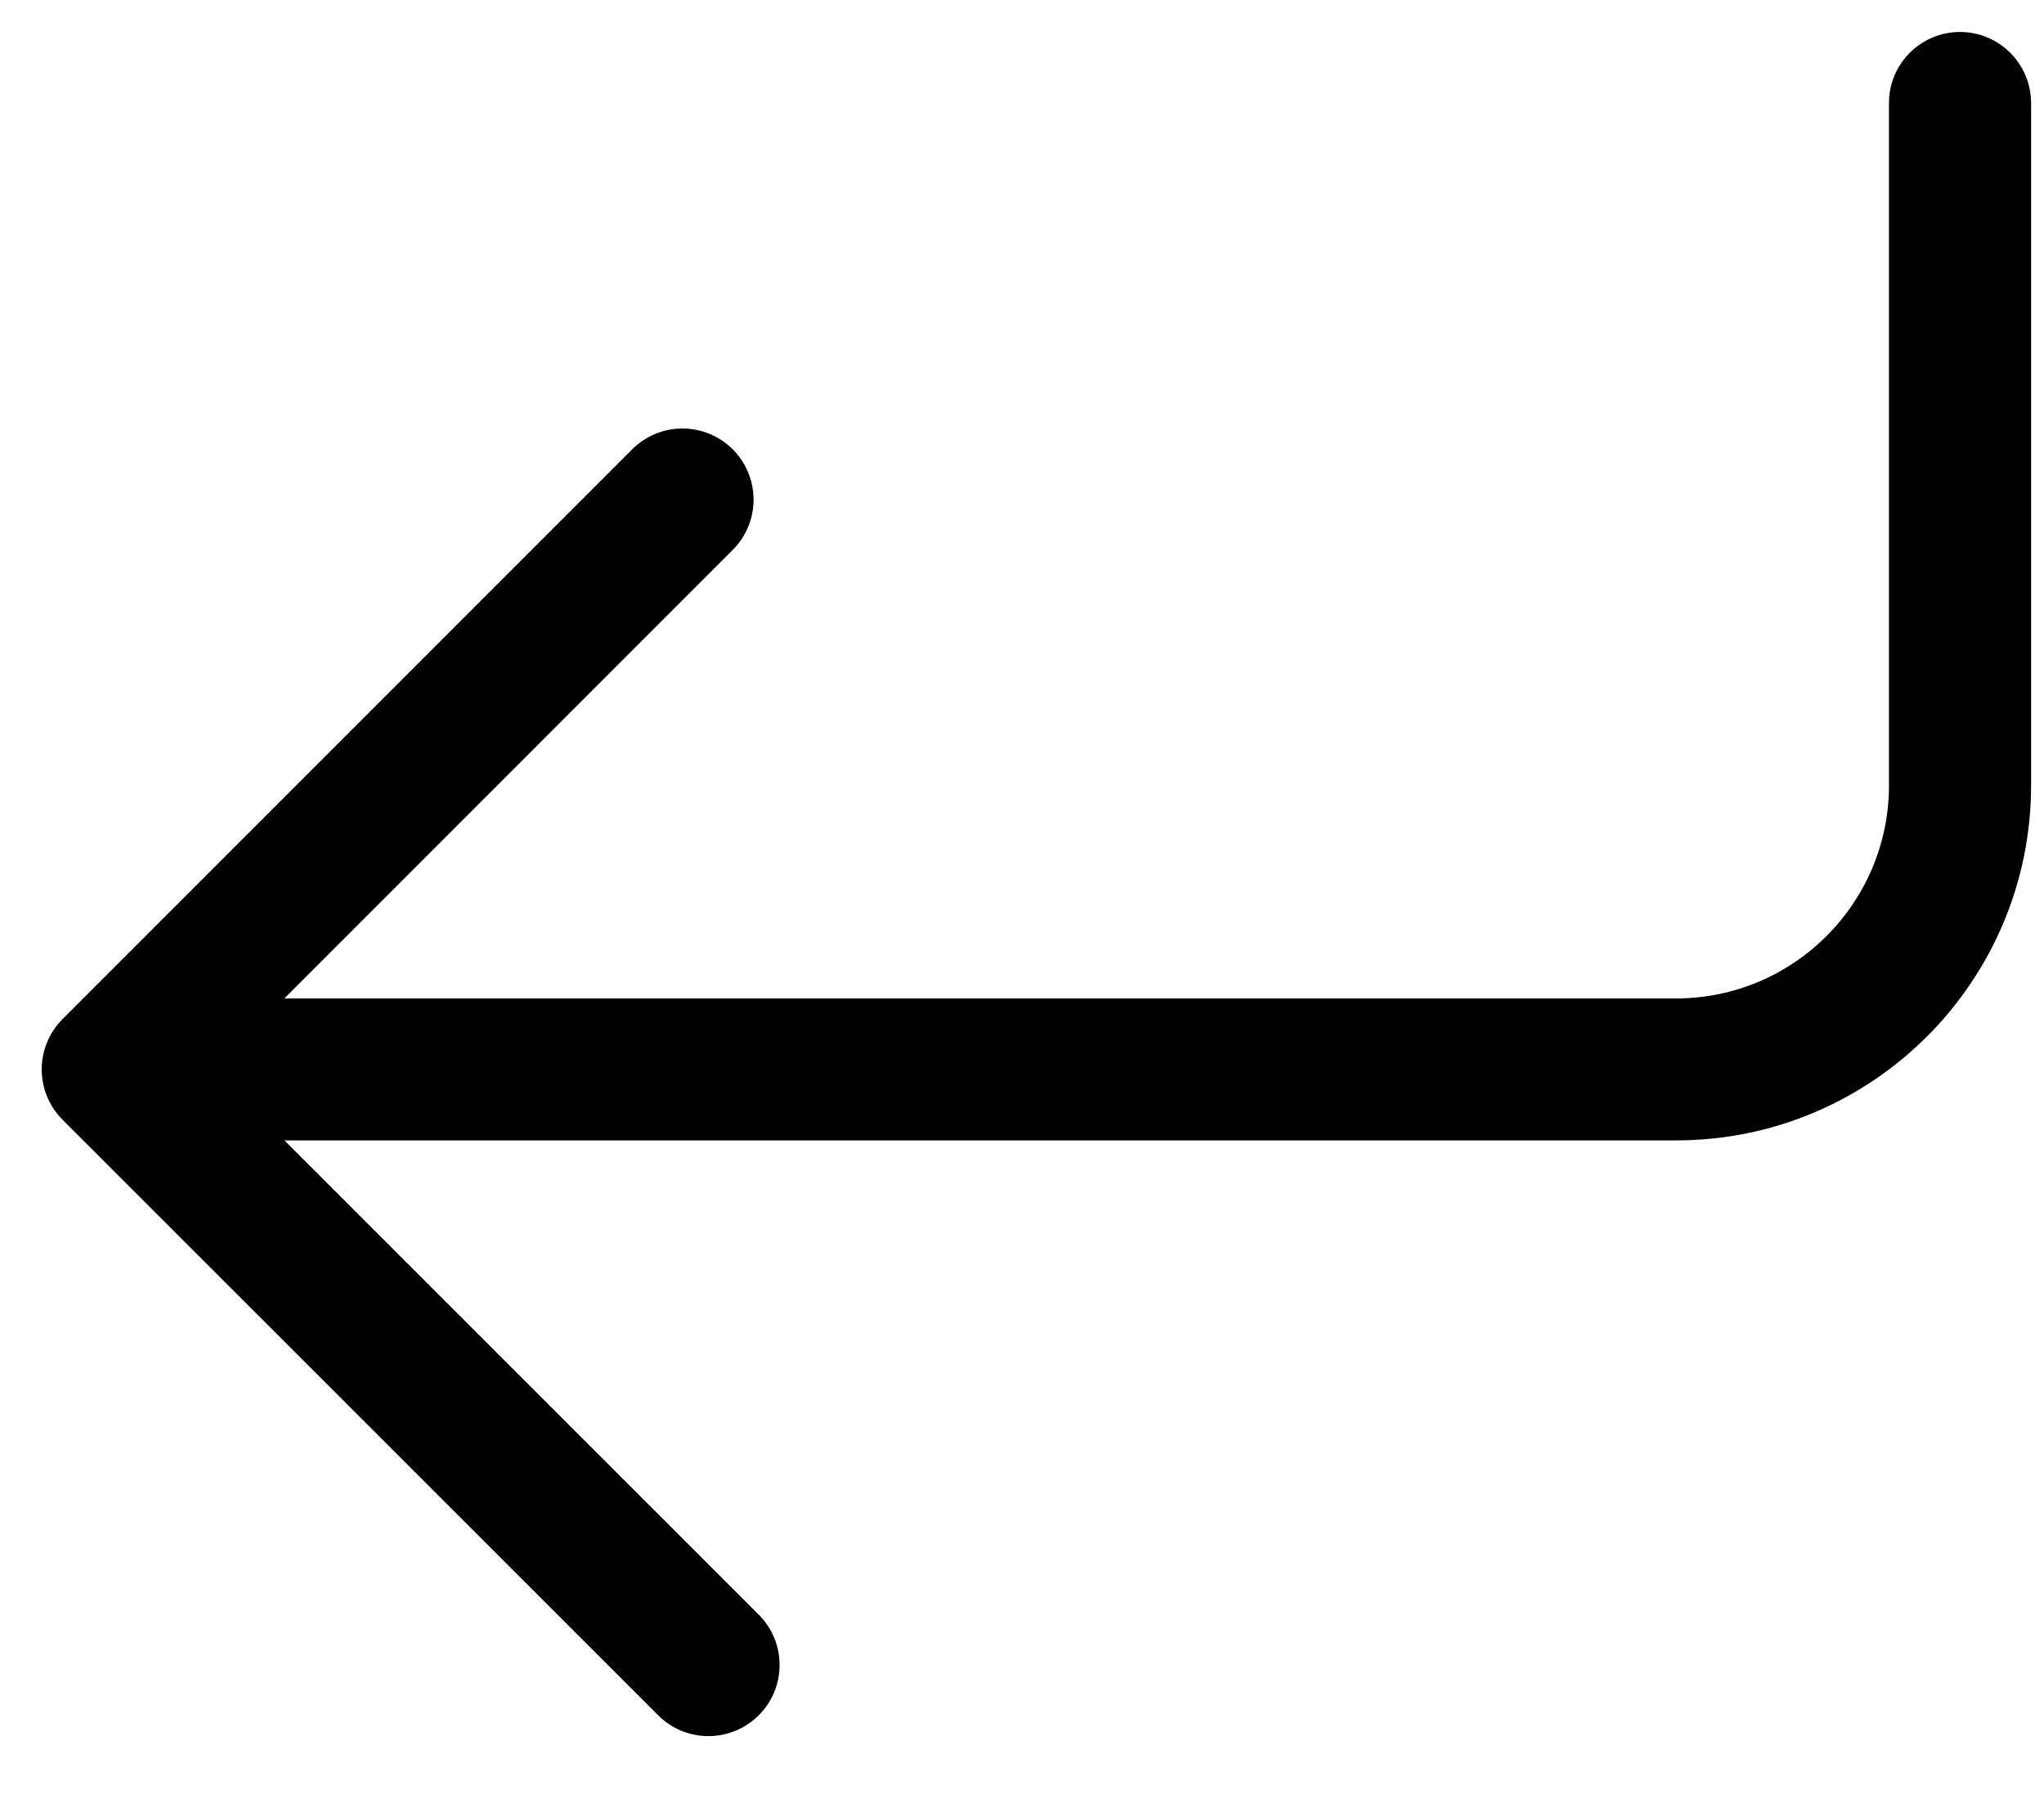
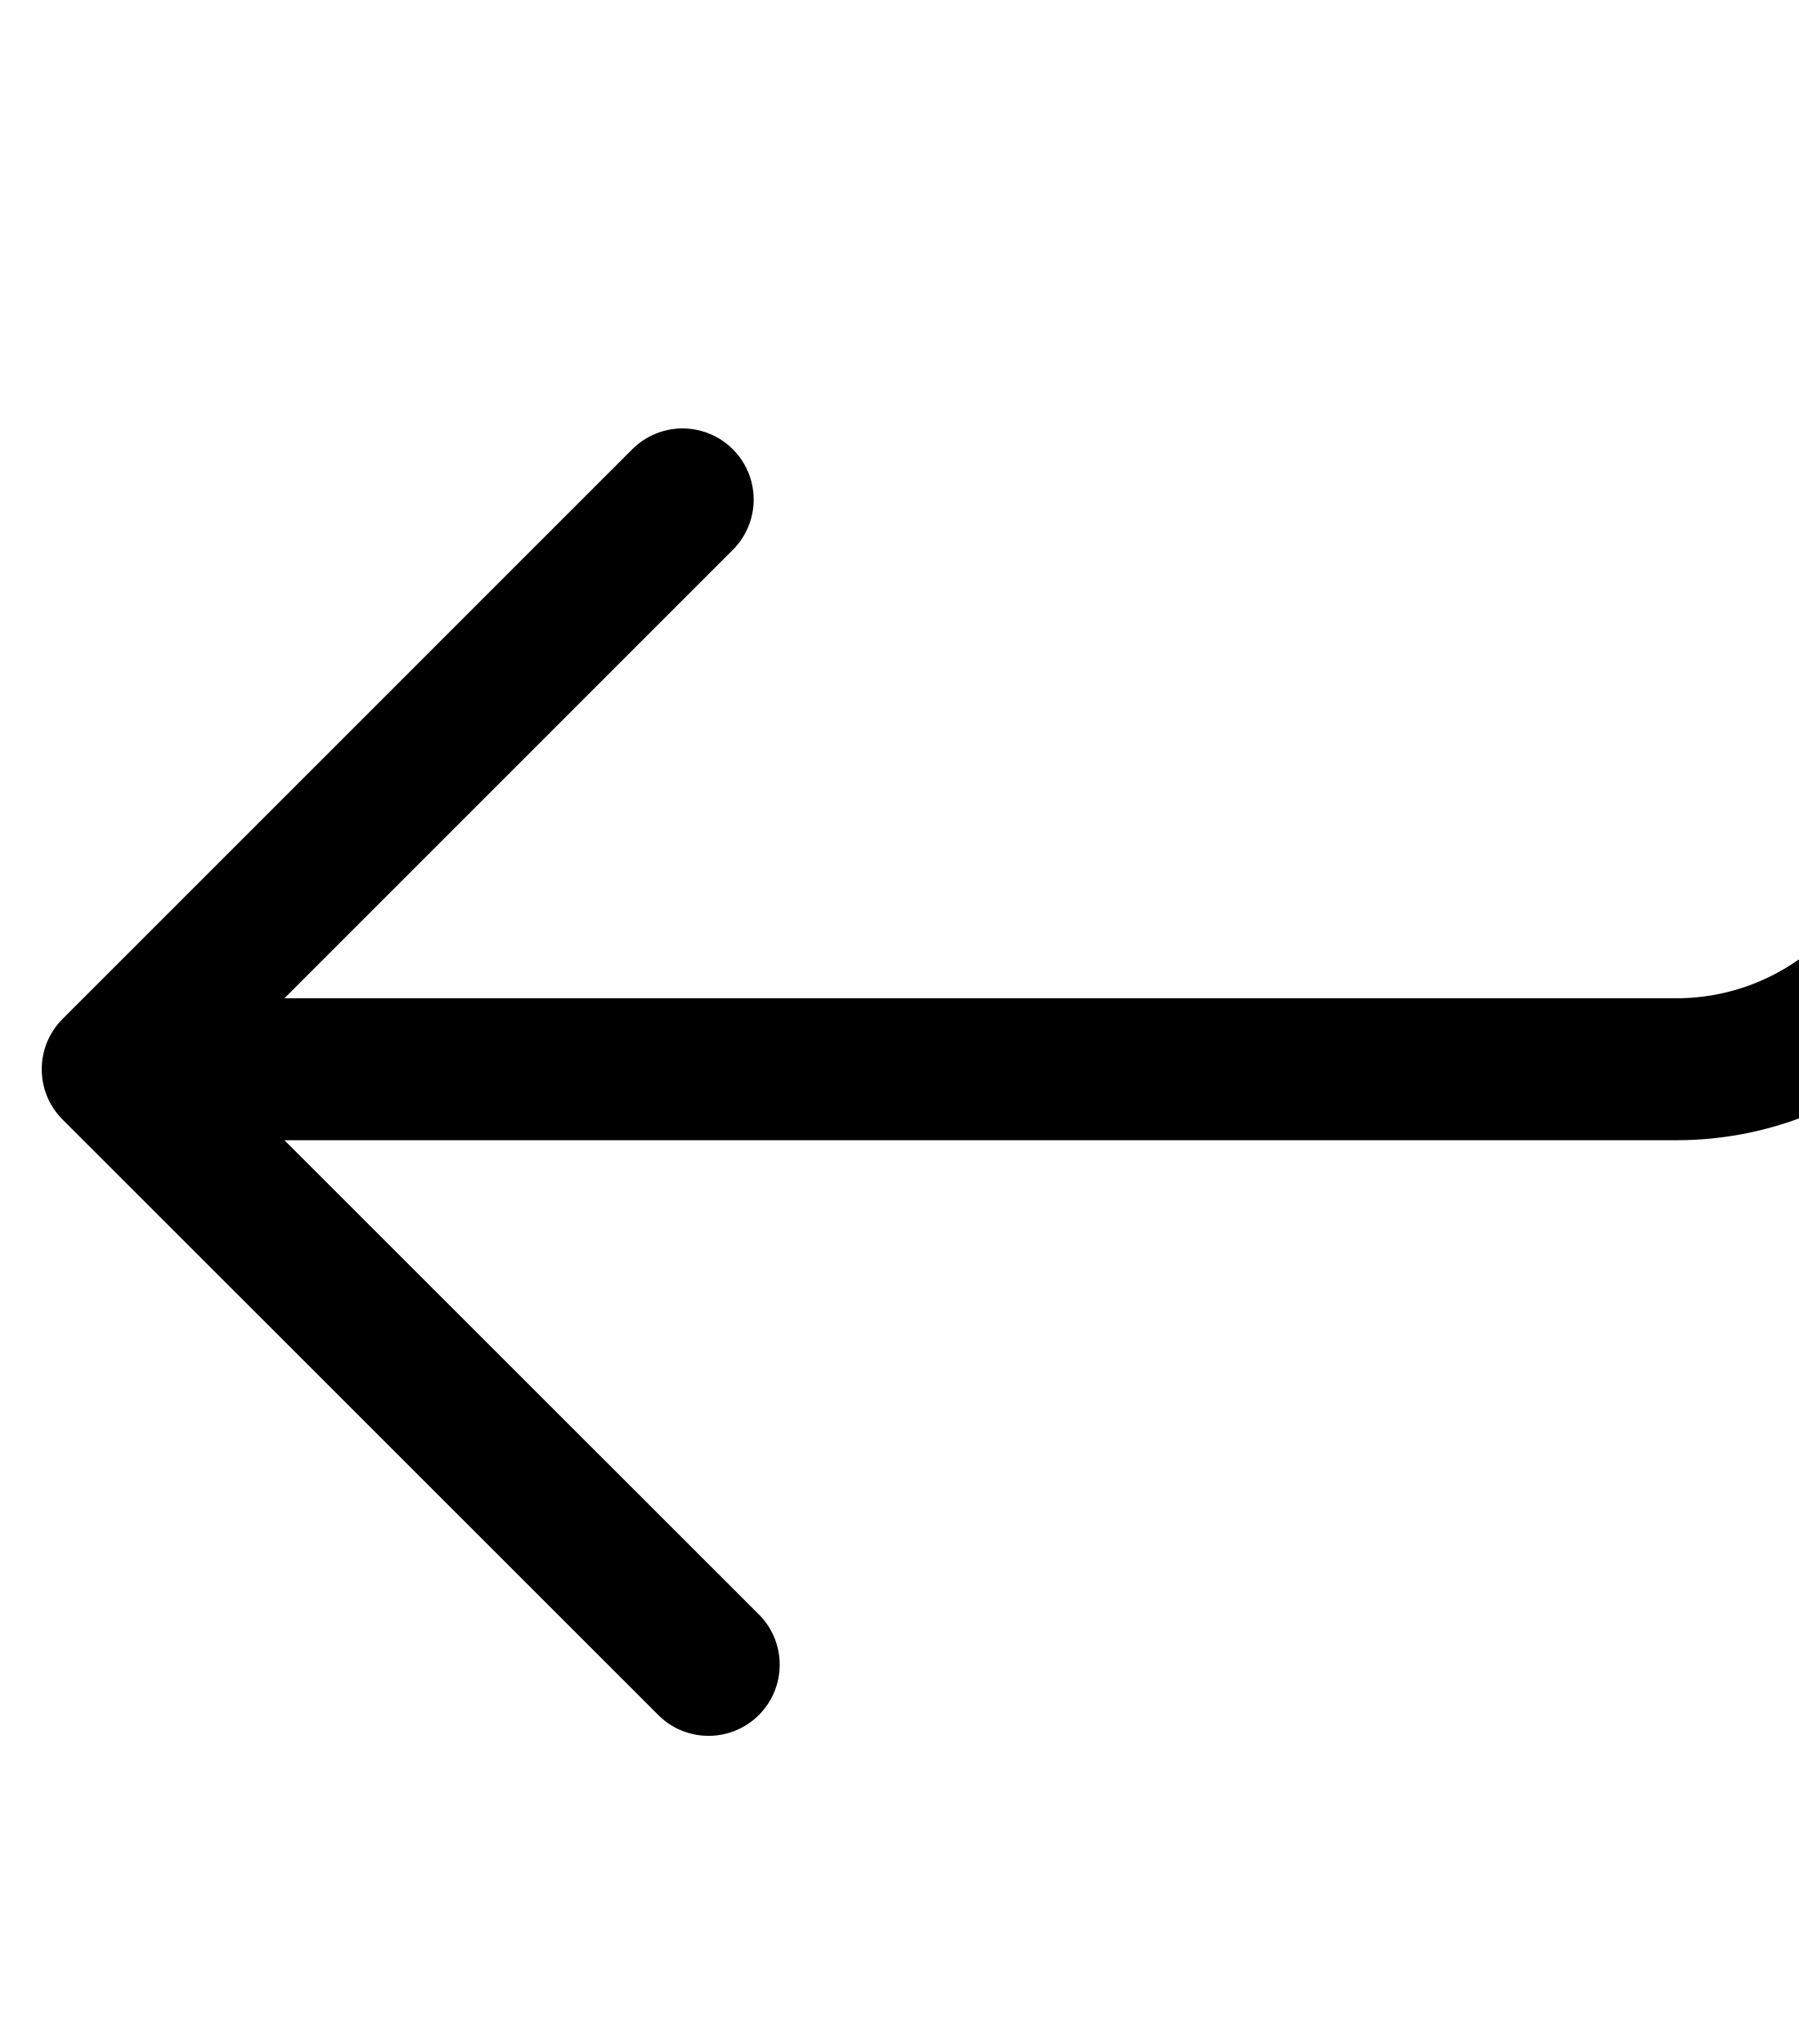
- <svg xmlns="http://www.w3.org/2000/svg" width="25" height="22" viewBox="0 0 25 22" fill="#000">
-   <path fill-rule="evenodd" clip-rule="evenodd" d="M23.973.391a.87.87 0 01.869.869v8.342a4.343 4.343 0 01-4.345 4.344H3.478l5.817 5.815a.87.87 0 01-1.23 1.23l-7.3-7.298a.87.87 0 010-1.23L7.717 5.51a.87.87 0 111.23 1.23L3.478 12.21h17.02a2.607 2.607 0 002.606-2.607V1.26a.869.869 0 01.869-.869z" />
+ <svg xmlns="http://www.w3.org/2000/svg" viewBox="0 0 22 25">
+   <path fill-rule="evenodd" clip-rule="evenodd" d="M23.973.391a.87.87 0 01.869.869v8.342a4.343 4.343 0 01-4.345 4.344H3.478l5.817 5.815a.87.87 0 01-1.23 1.23l-7.3-7.298a.87.87 0 010-1.23L7.717 5.51a.87.87 0 111.23 1.23l-5.469 5.47h17.02a2.607 2.607 0 002.606-2.607V1.26a.869.869 0 01.869-.869z" />
</svg>
